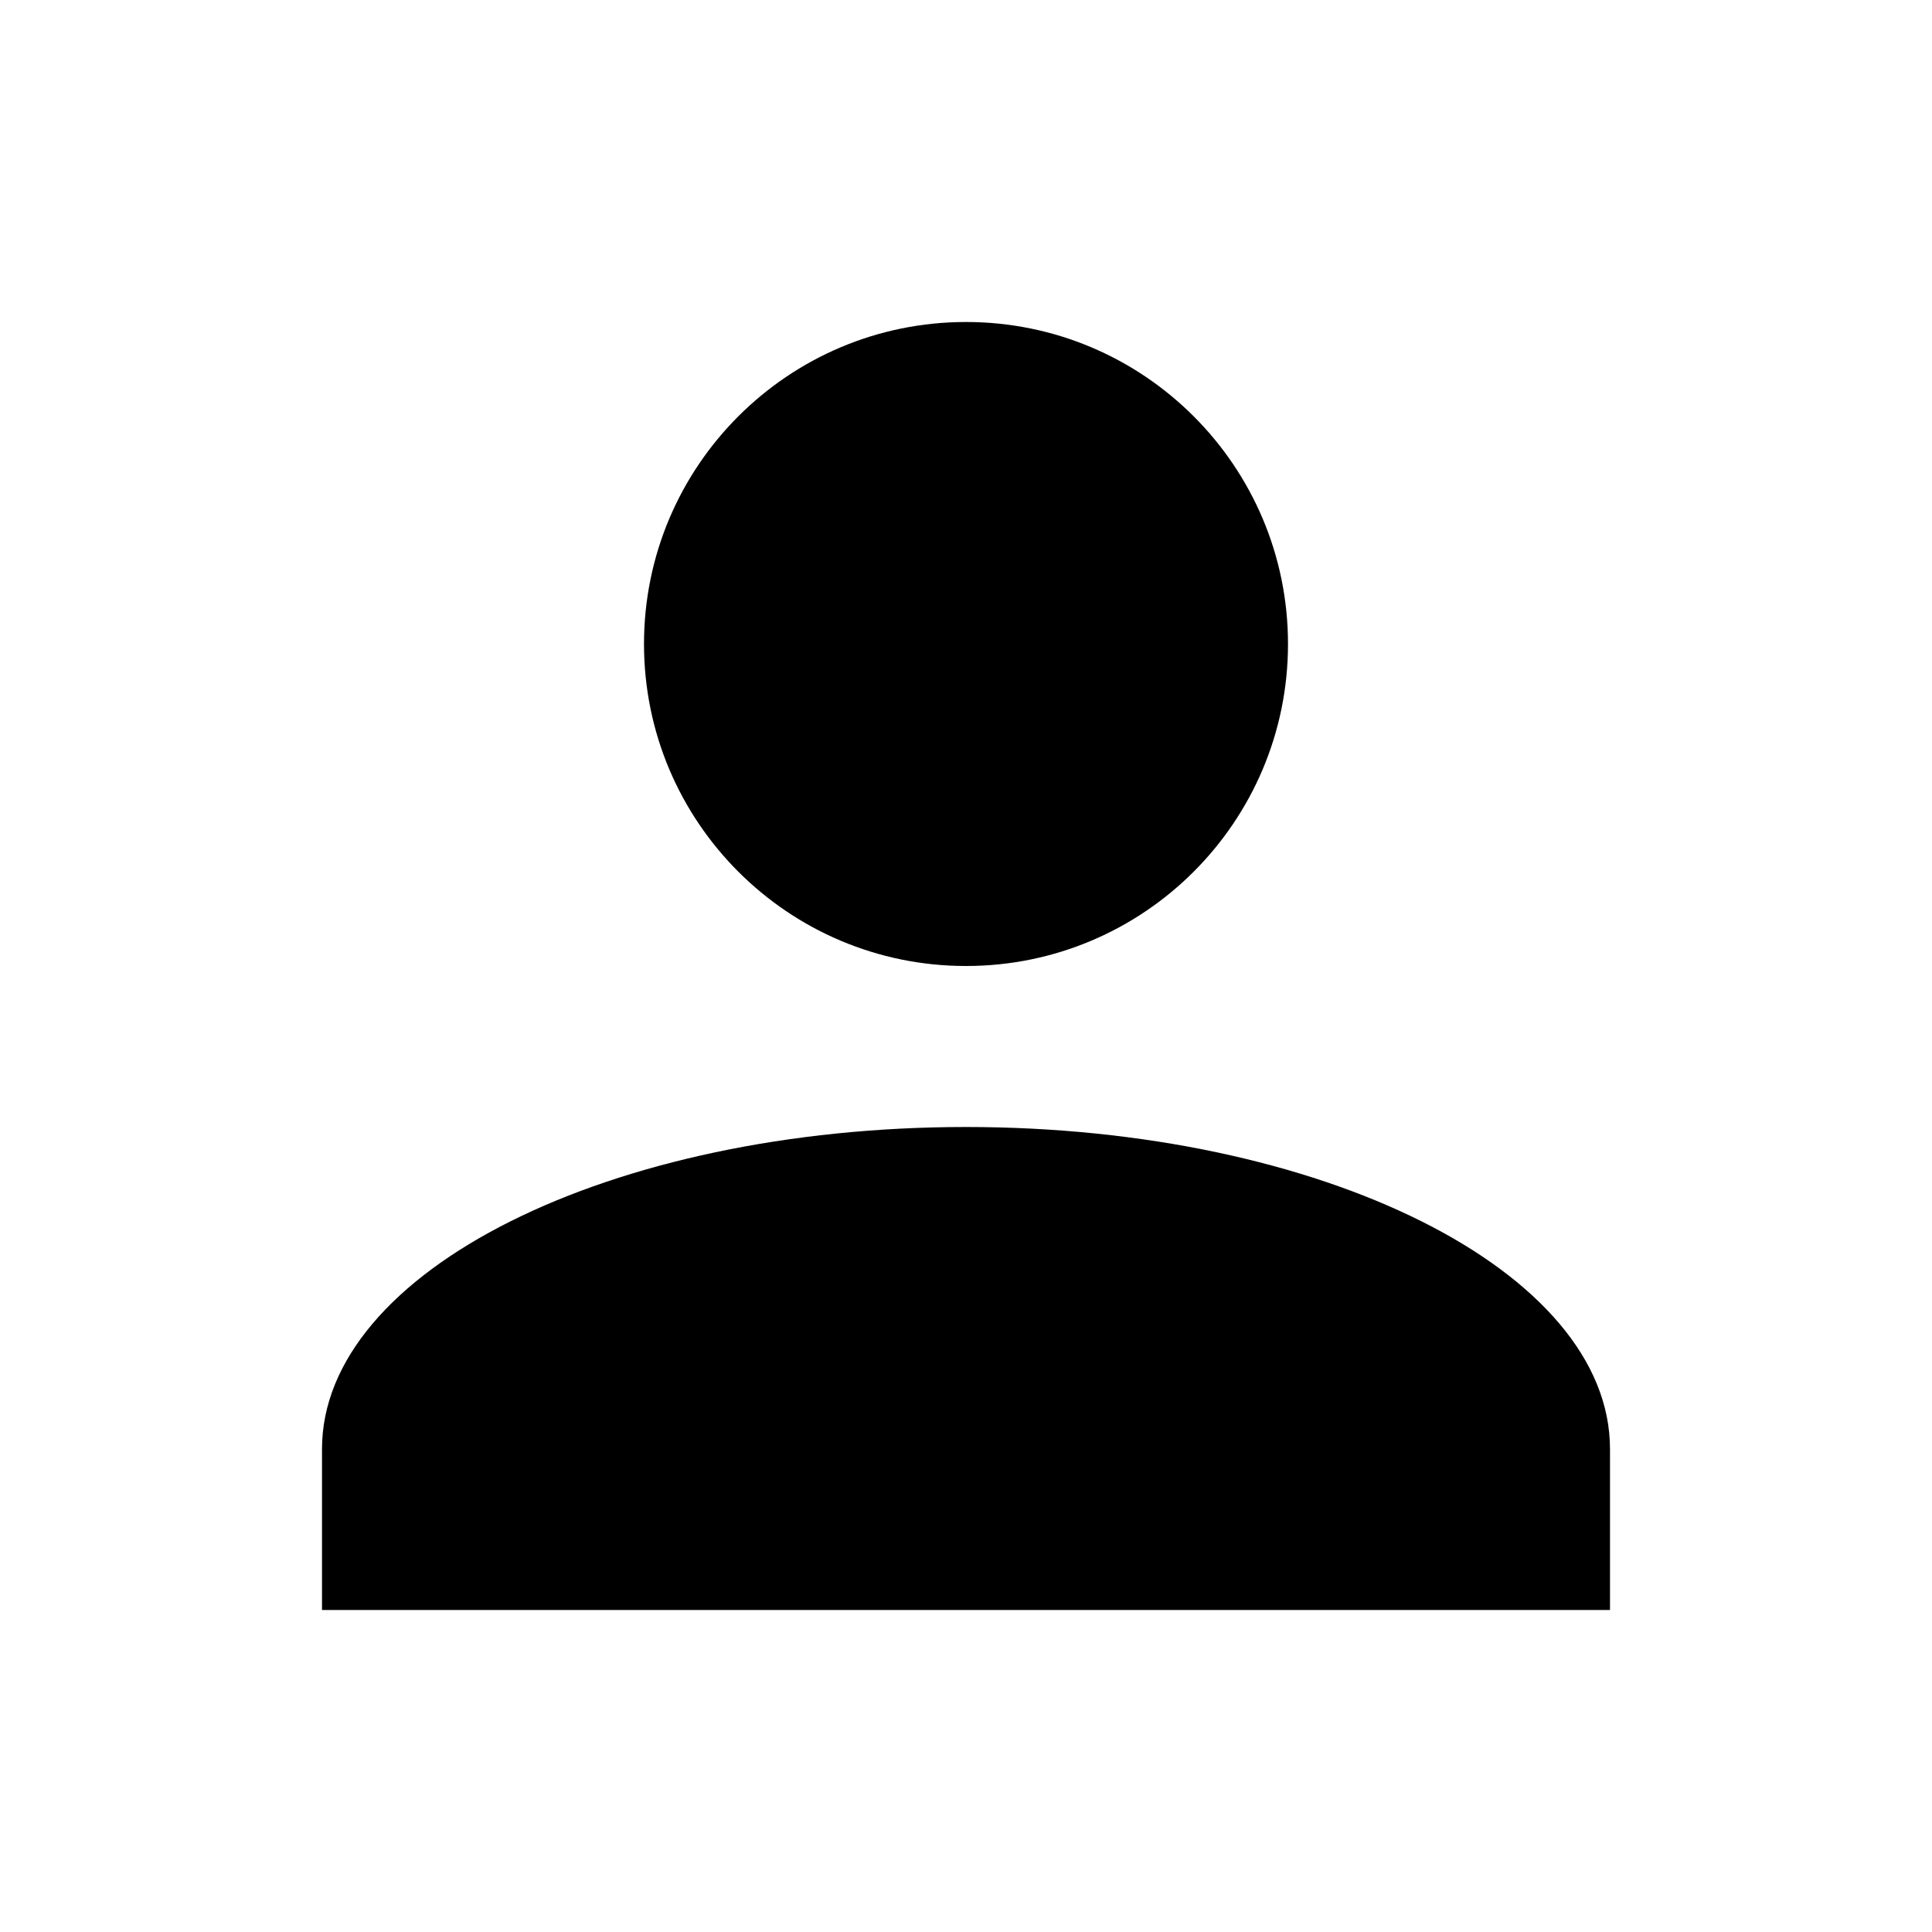
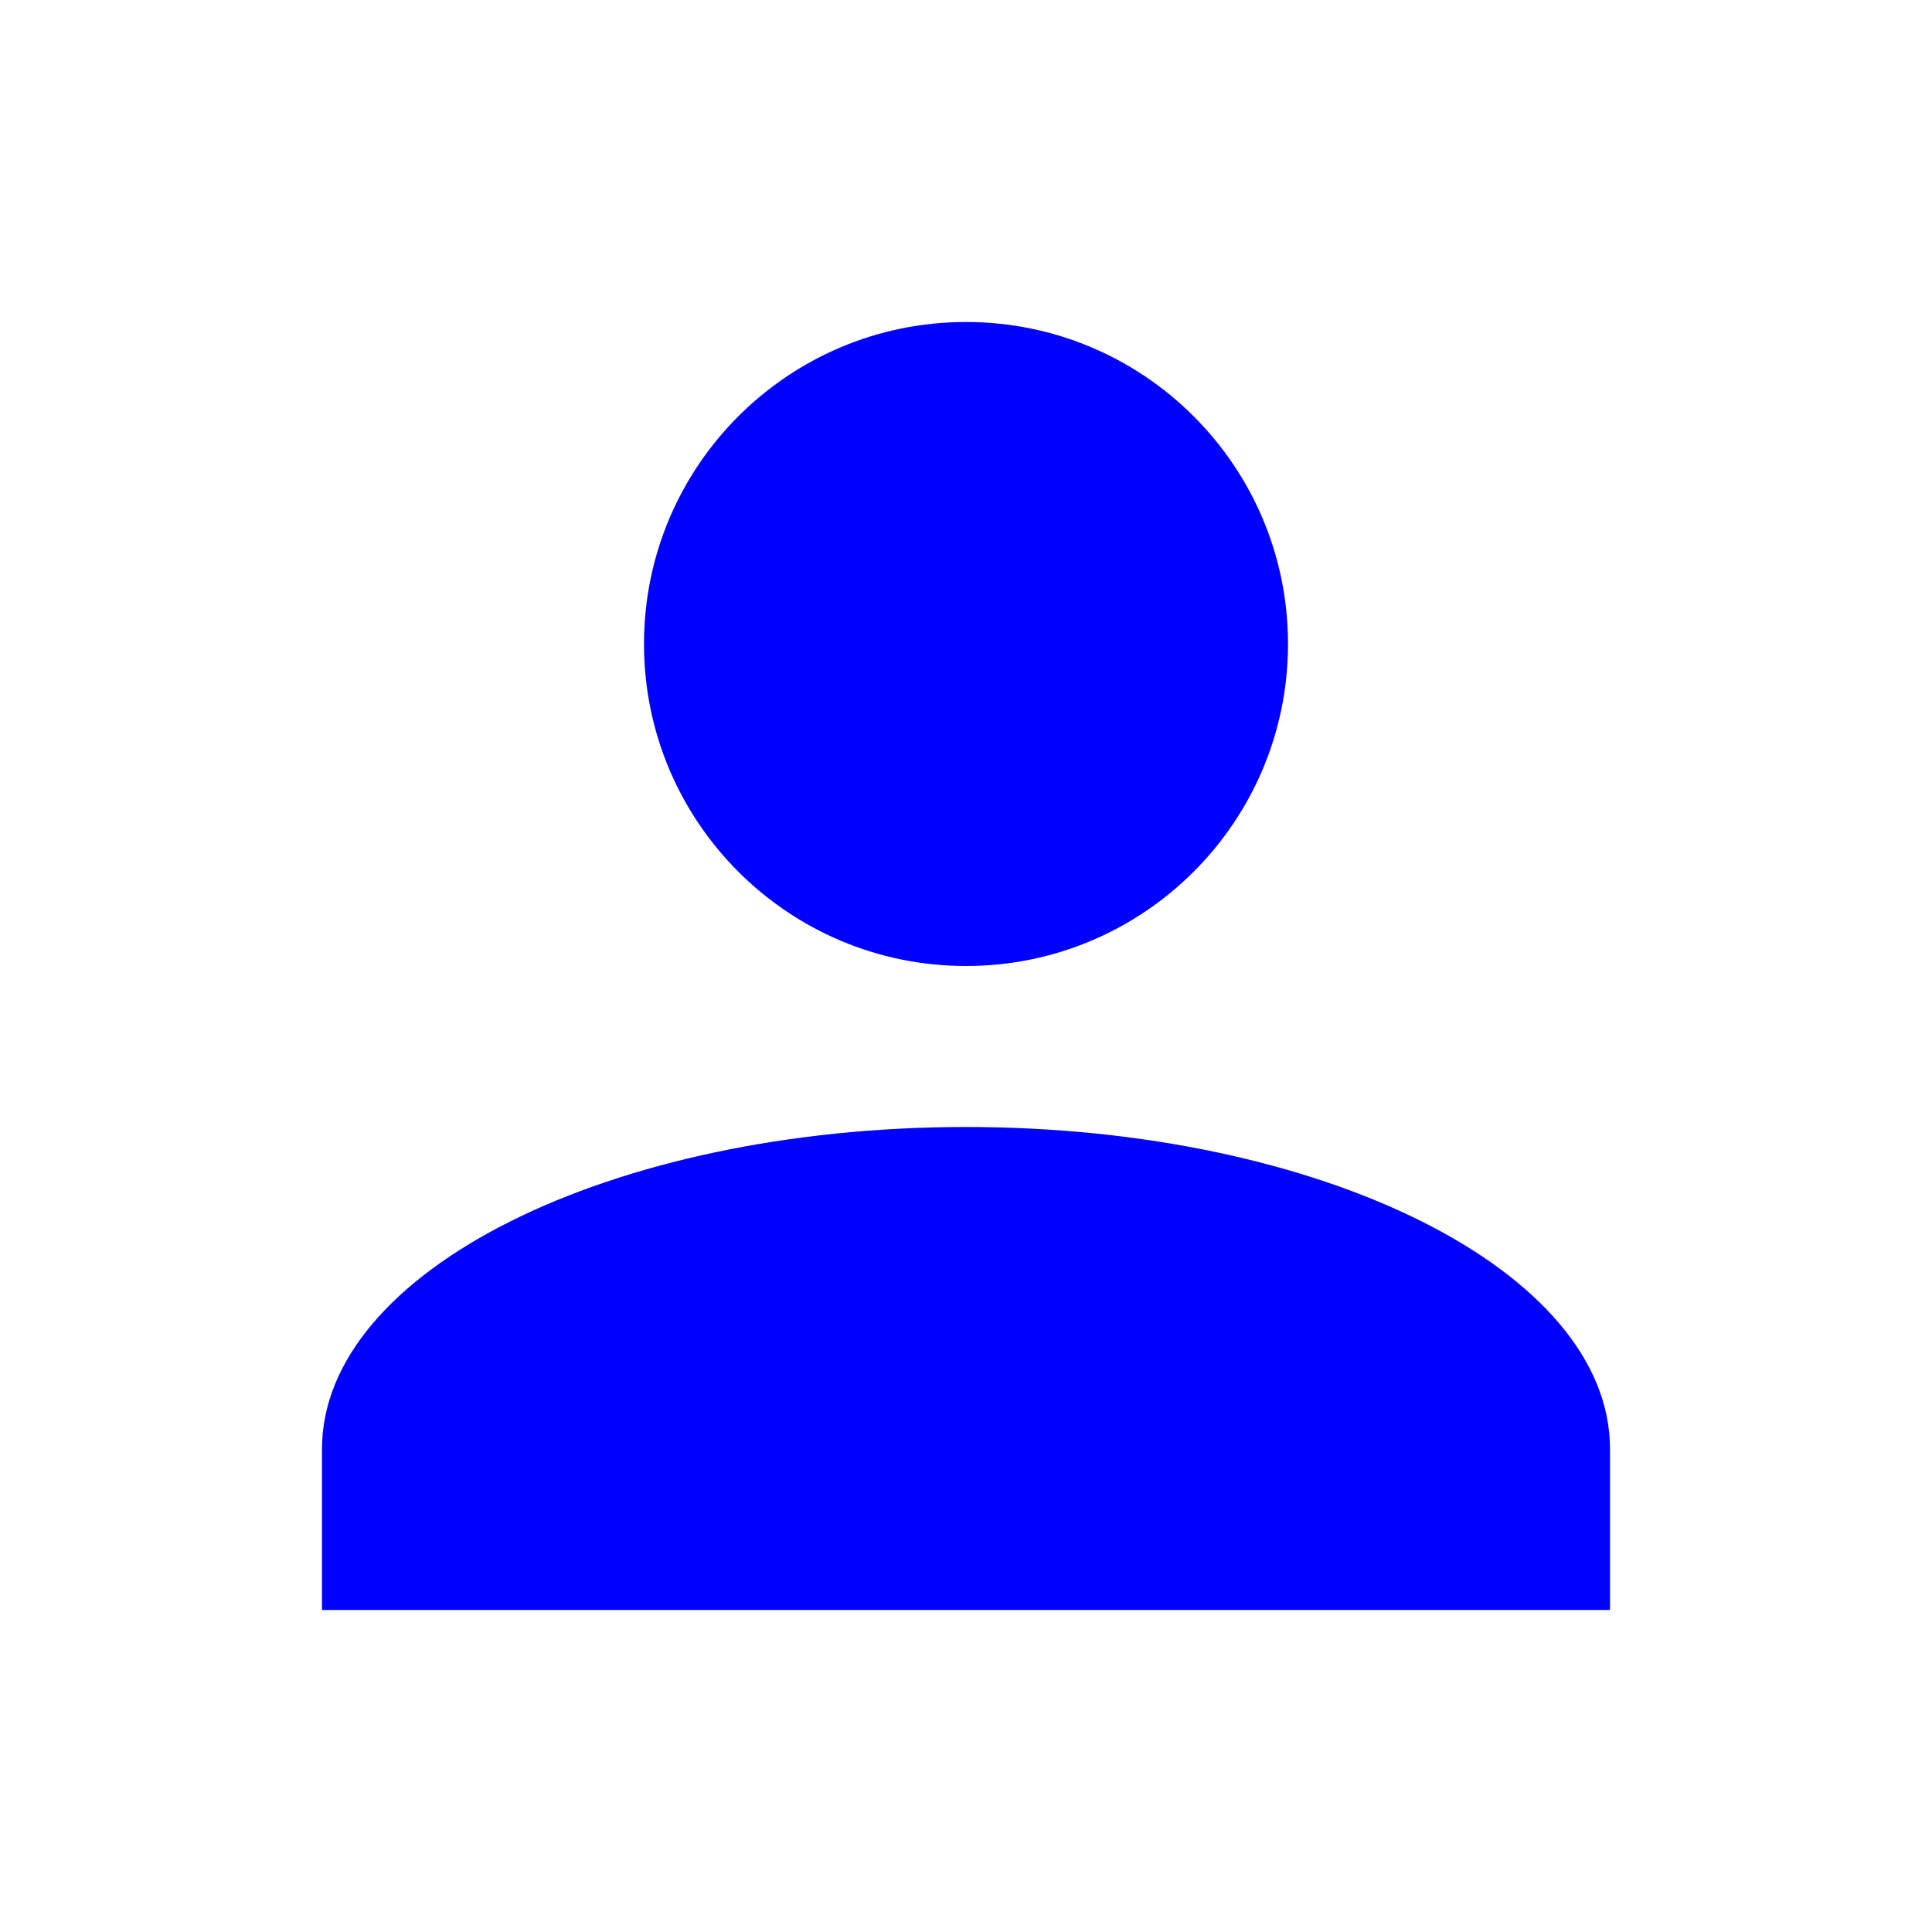
<svg xmlns="http://www.w3.org/2000/svg" height="24" viewBox="0 0 24 24" width="24">
-   <path fill="currentColor" d="M12,4A4,4 0 0,1 16,8A4,4 0 0,1 12,12A4,4 0 0,1 8,8A4,4 0 0,1 12,4M12,14C16.42,14 20,15.79 20,18V20H4V18C4,15.79 7.58,14 12,14Z" />
+   <path fill="Blue" d="M12,4A4,4 0 0,1 16,8A4,4 0 0,1 12,12A4,4 0 0,1 8,8A4,4 0 0,1 12,4M12,14C16.42,14 20,15.79 20,18V20H4V18C4,15.79 7.58,14 12,14Z" />
</svg>
